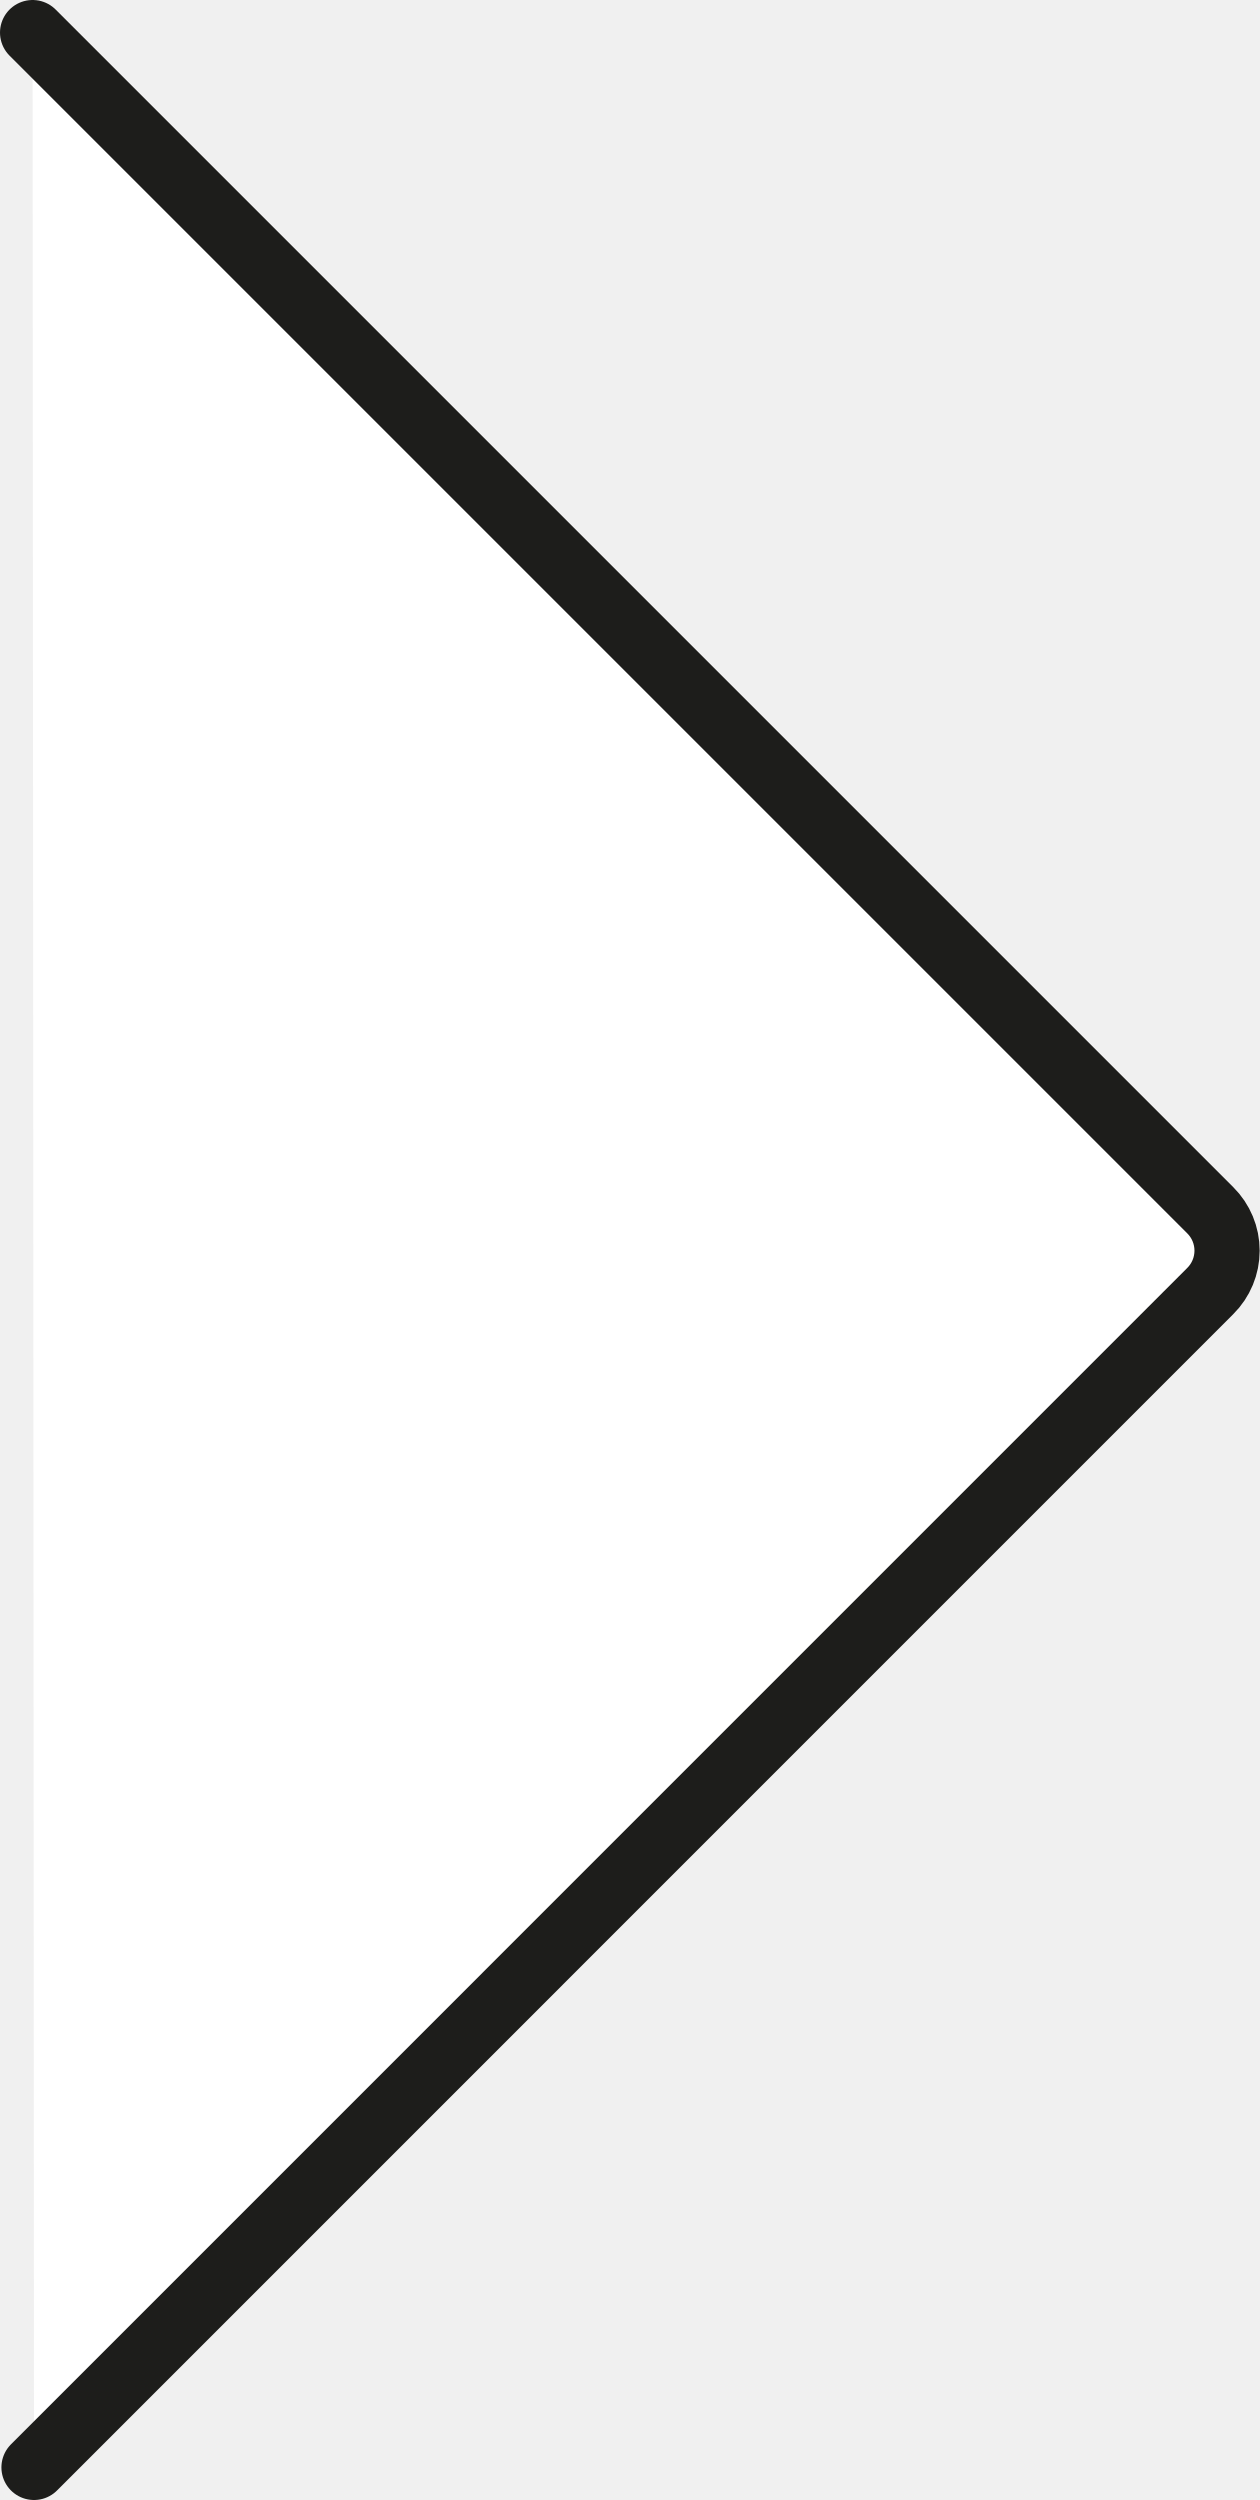
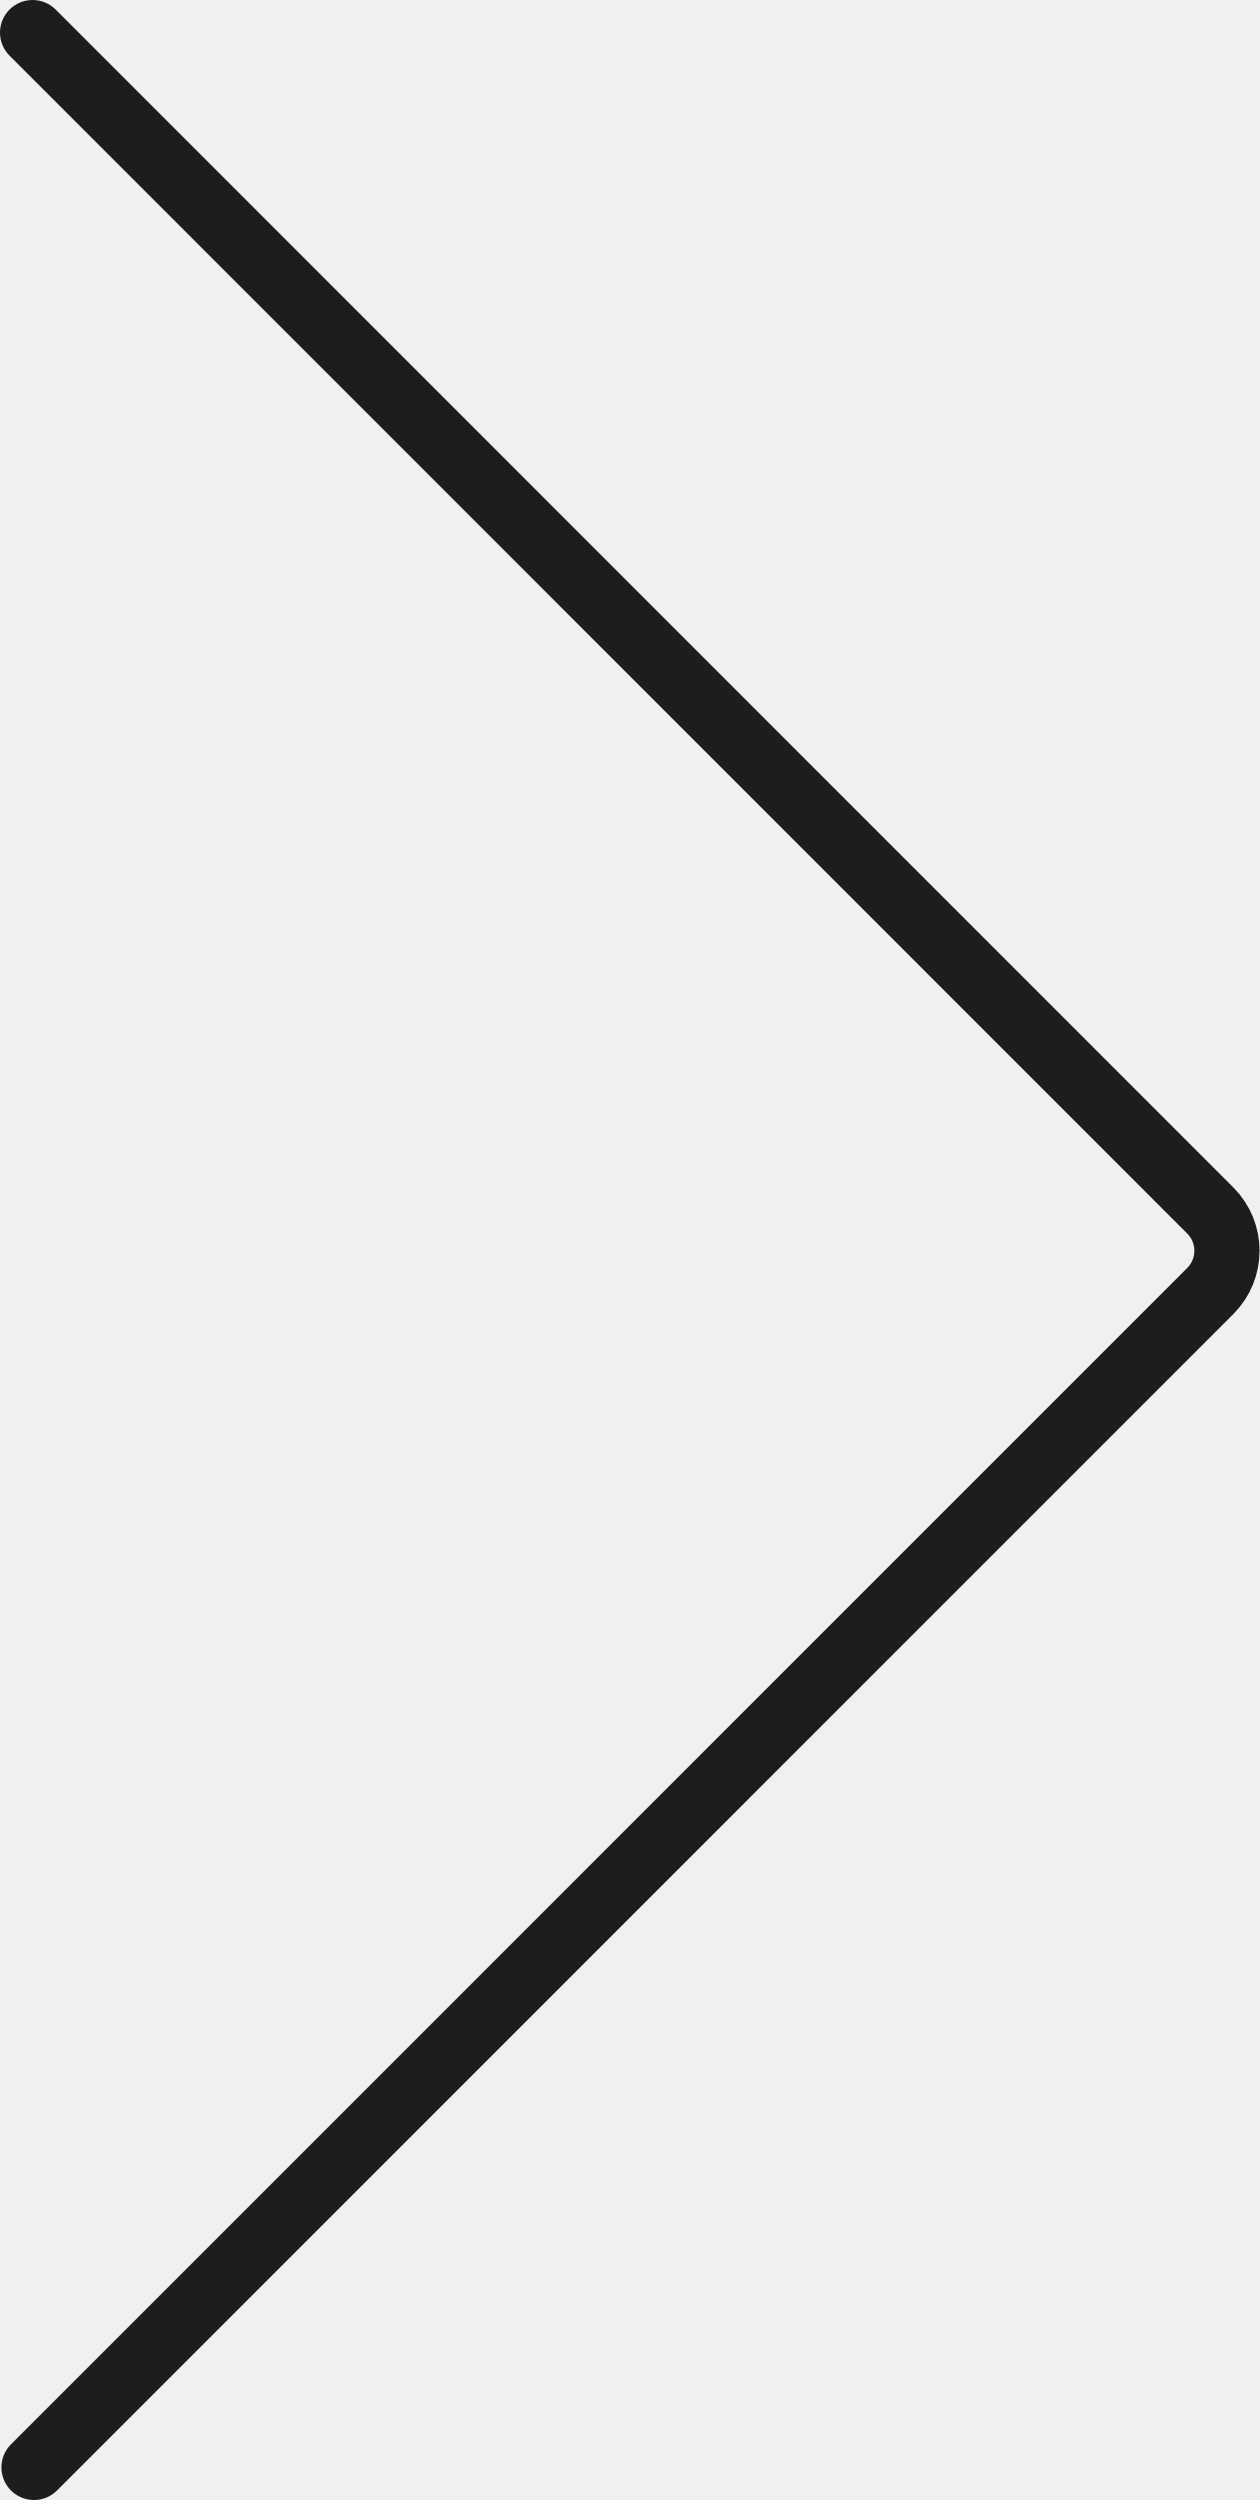
<svg xmlns="http://www.w3.org/2000/svg" viewBox="0 0 115.92 230.07">
  <defs>
-     <style>.cls-1{fill:#fff;stroke:#1d1d1b;stroke-linecap:round;stroke-linejoin:round;stroke-width:6px;}</style>
+     <style>.cls-1{fill:none;stroke:#1d1d1b;stroke-linecap:round;stroke-linejoin:round;stroke-width:6px;}</style>
  </defs>
  <g id="Layer_2" data-name="Layer 2">
    <g id="Layer_1-2" data-name="Layer 1">
-       <path class="cls-1" d="M3.13,227.07,111.38,118.81a5.24,5.24,0,0,0,0-7.43L3,3" />
+       <g id="Layer_2-2" data-name="Layer 2">
+         <g id="Layer_1-2-2" data-name="Layer 1-2">
+           <path class="cls-1" d="M3.13,227.07,111.38,118.81a5.24,5.24,0,0,0,0-7.41l0,0L3,3" />
+         </g>
+       </g>
    </g>
  </g>
</svg>
